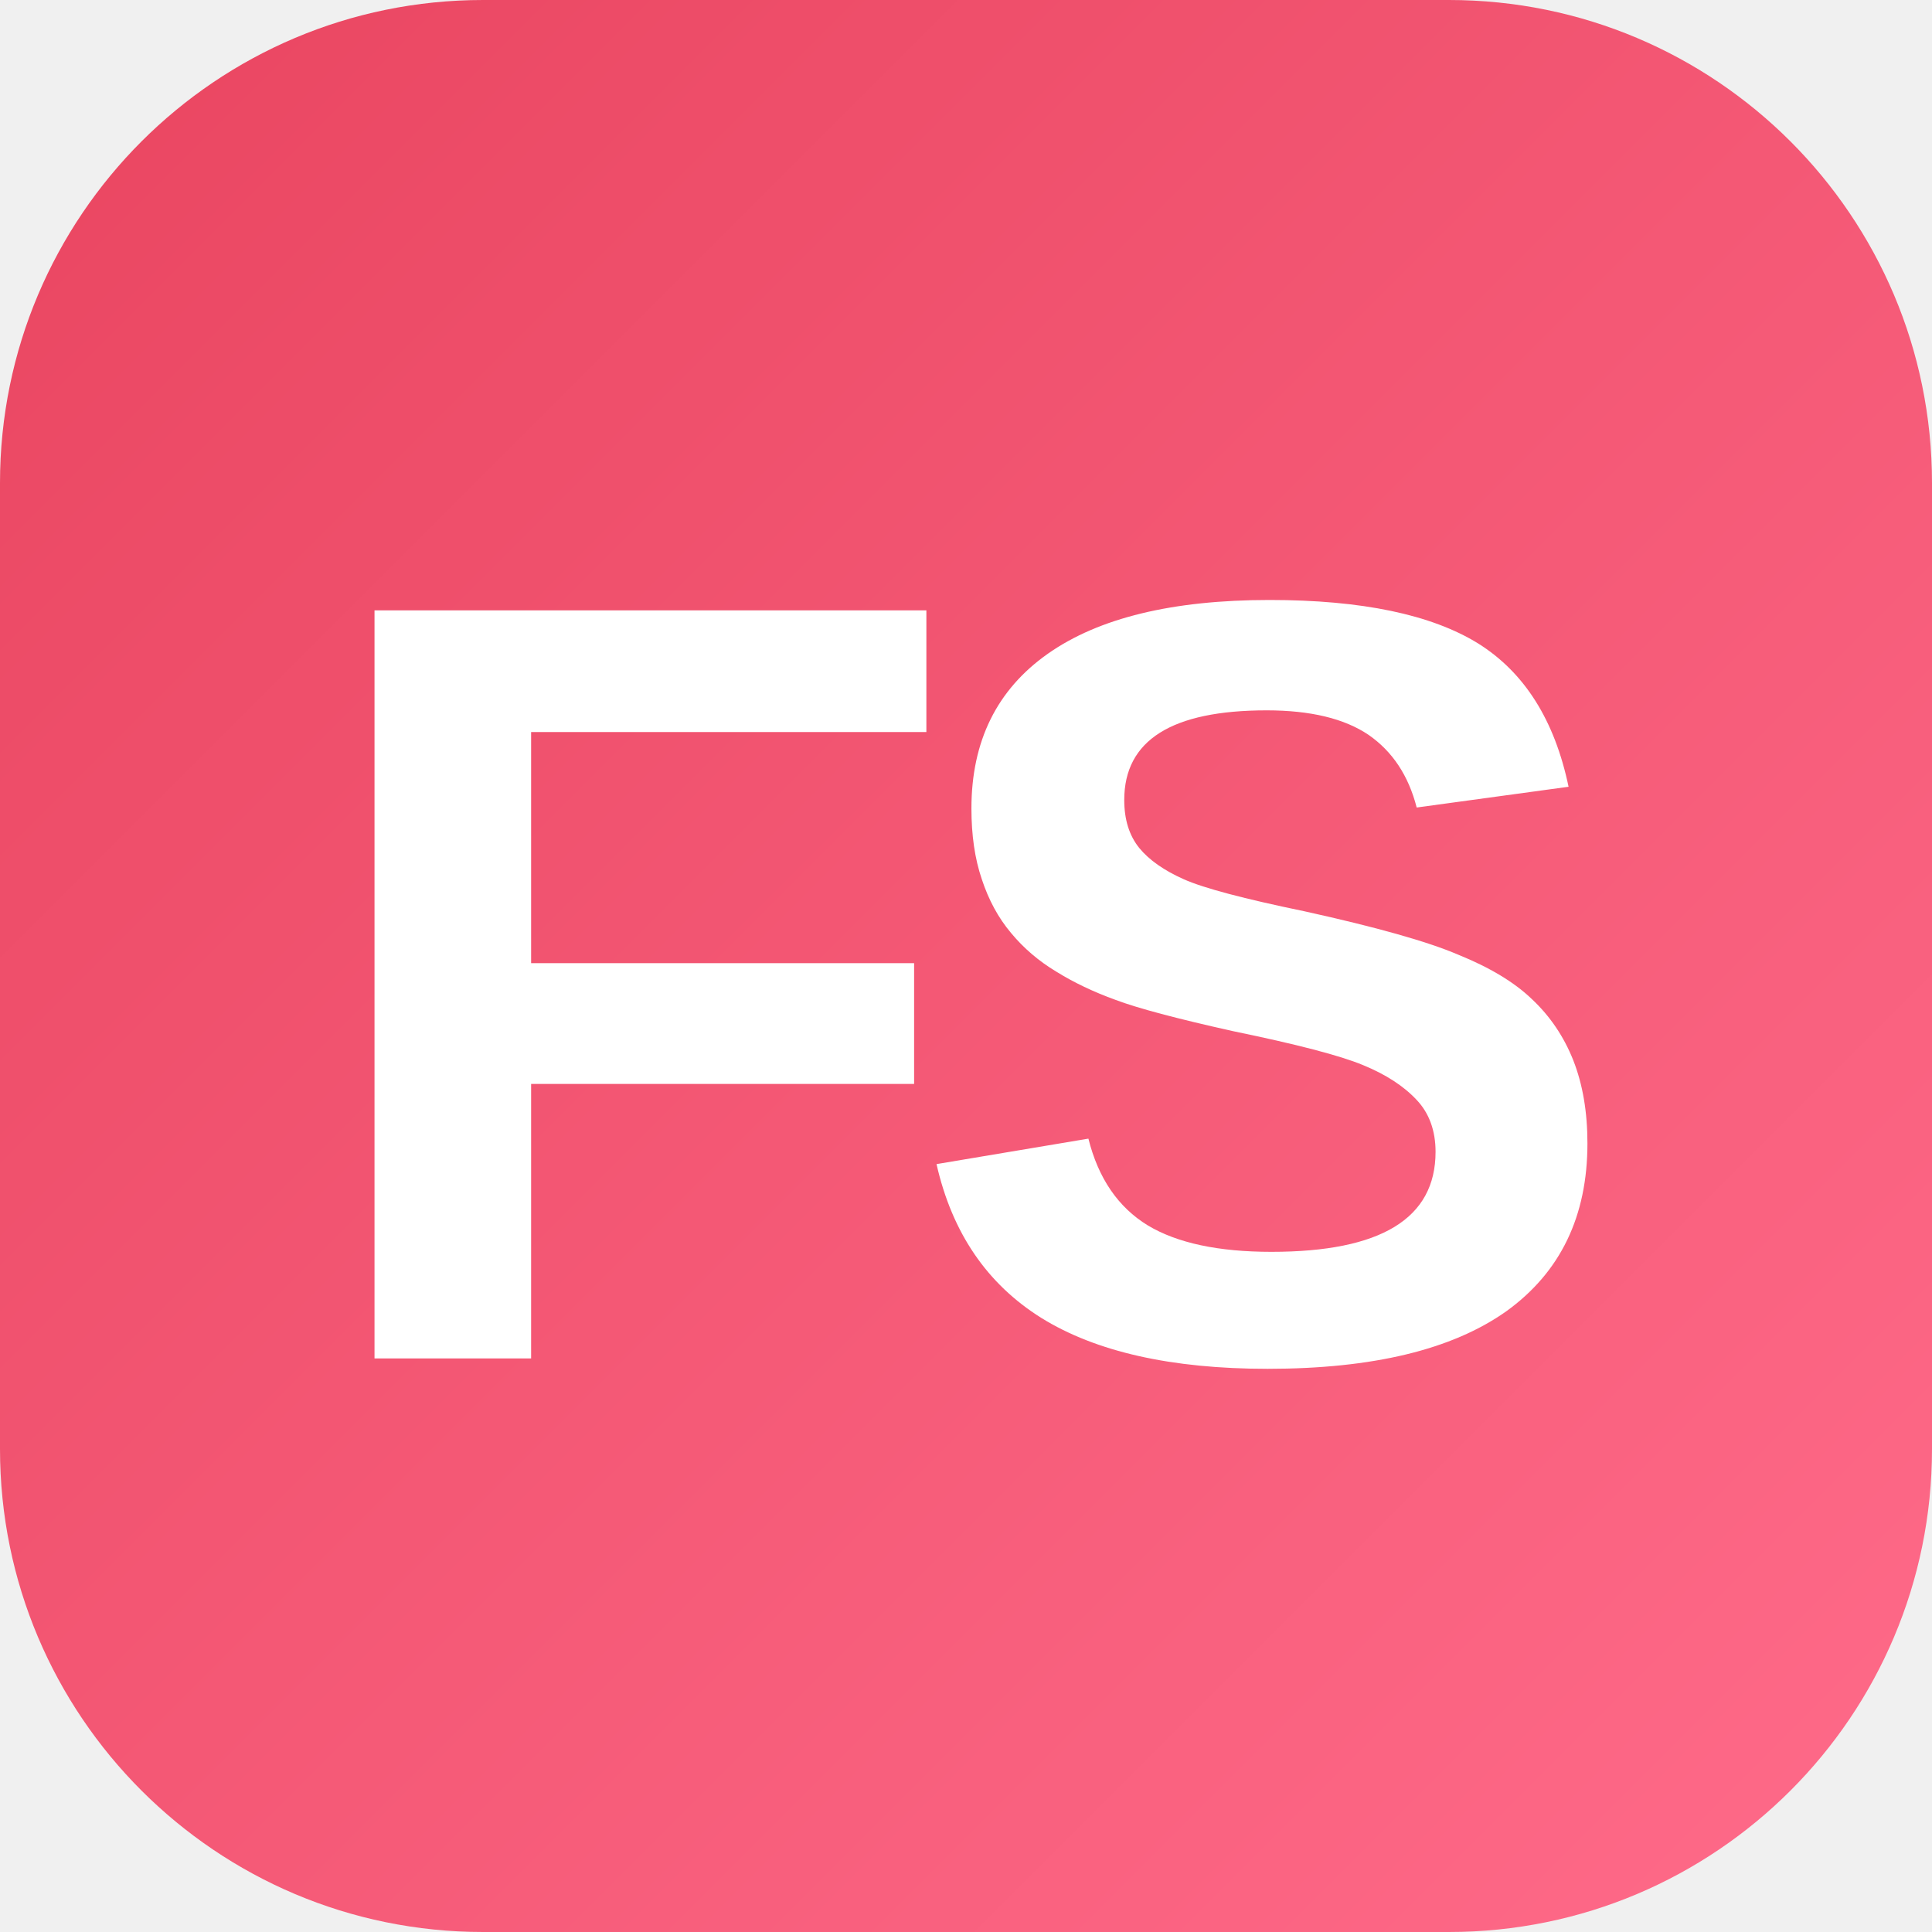
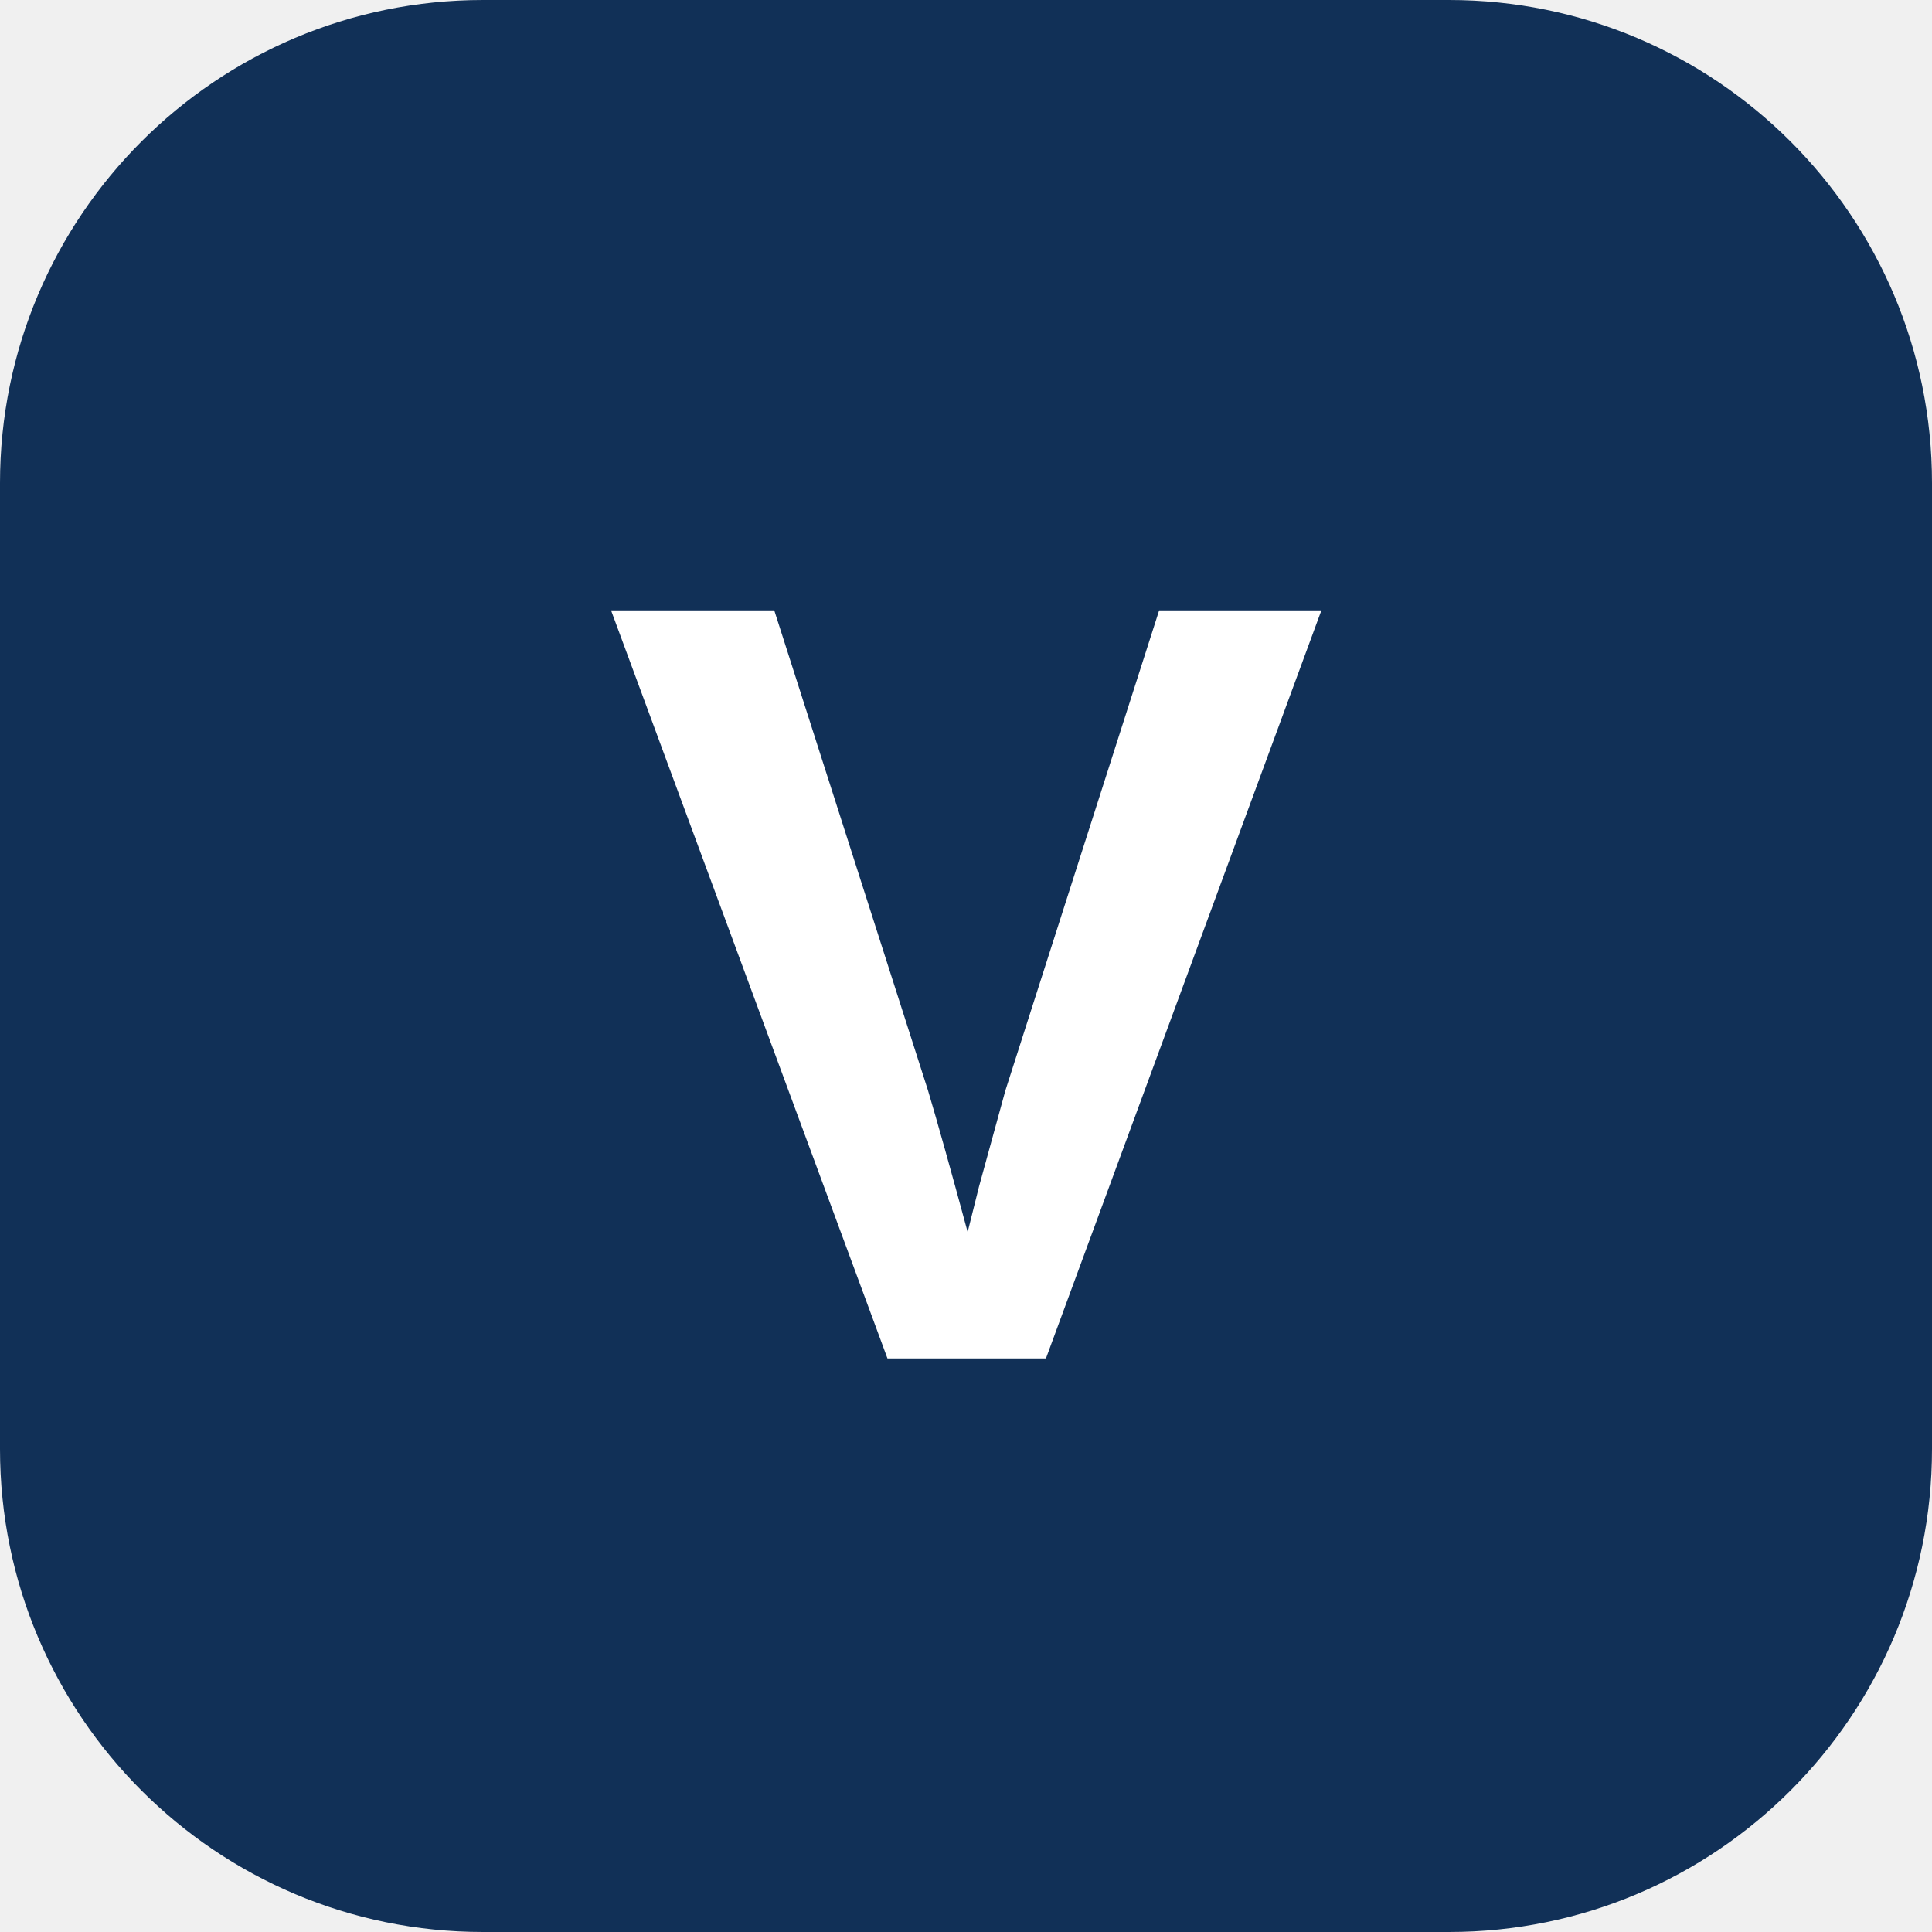
<svg xmlns="http://www.w3.org/2000/svg" viewBox="0 0 32 32" width="32" height="32">
-   <defs>
-     <linearGradient id="bg" x1="0" y1="0" x2="1" y2="1">
-       <stop offset="0%" stop-color="#e94560" />
-       <stop offset="100%" stop-color="#ff6b8a" />
-     </linearGradient>
-   </defs>
-   <rect width="32" height="32" rx="8" fill="url(#bg)" />
-   <text x="16" y="22.5" text-anchor="middle" font-family="Arial,Helvetica,sans-serif" font-weight="900" font-size="18" fill="white" letter-spacing="-1">FS</text>
+   <rect width="32" height="32" rx="8" fill="#113057" />
+   <text x="16" y="22.5" text-anchor="middle" font-family="Arial,Helvetica,sans-serif" font-weight="700" font-size="18" fill="white">V</text>
</svg>
